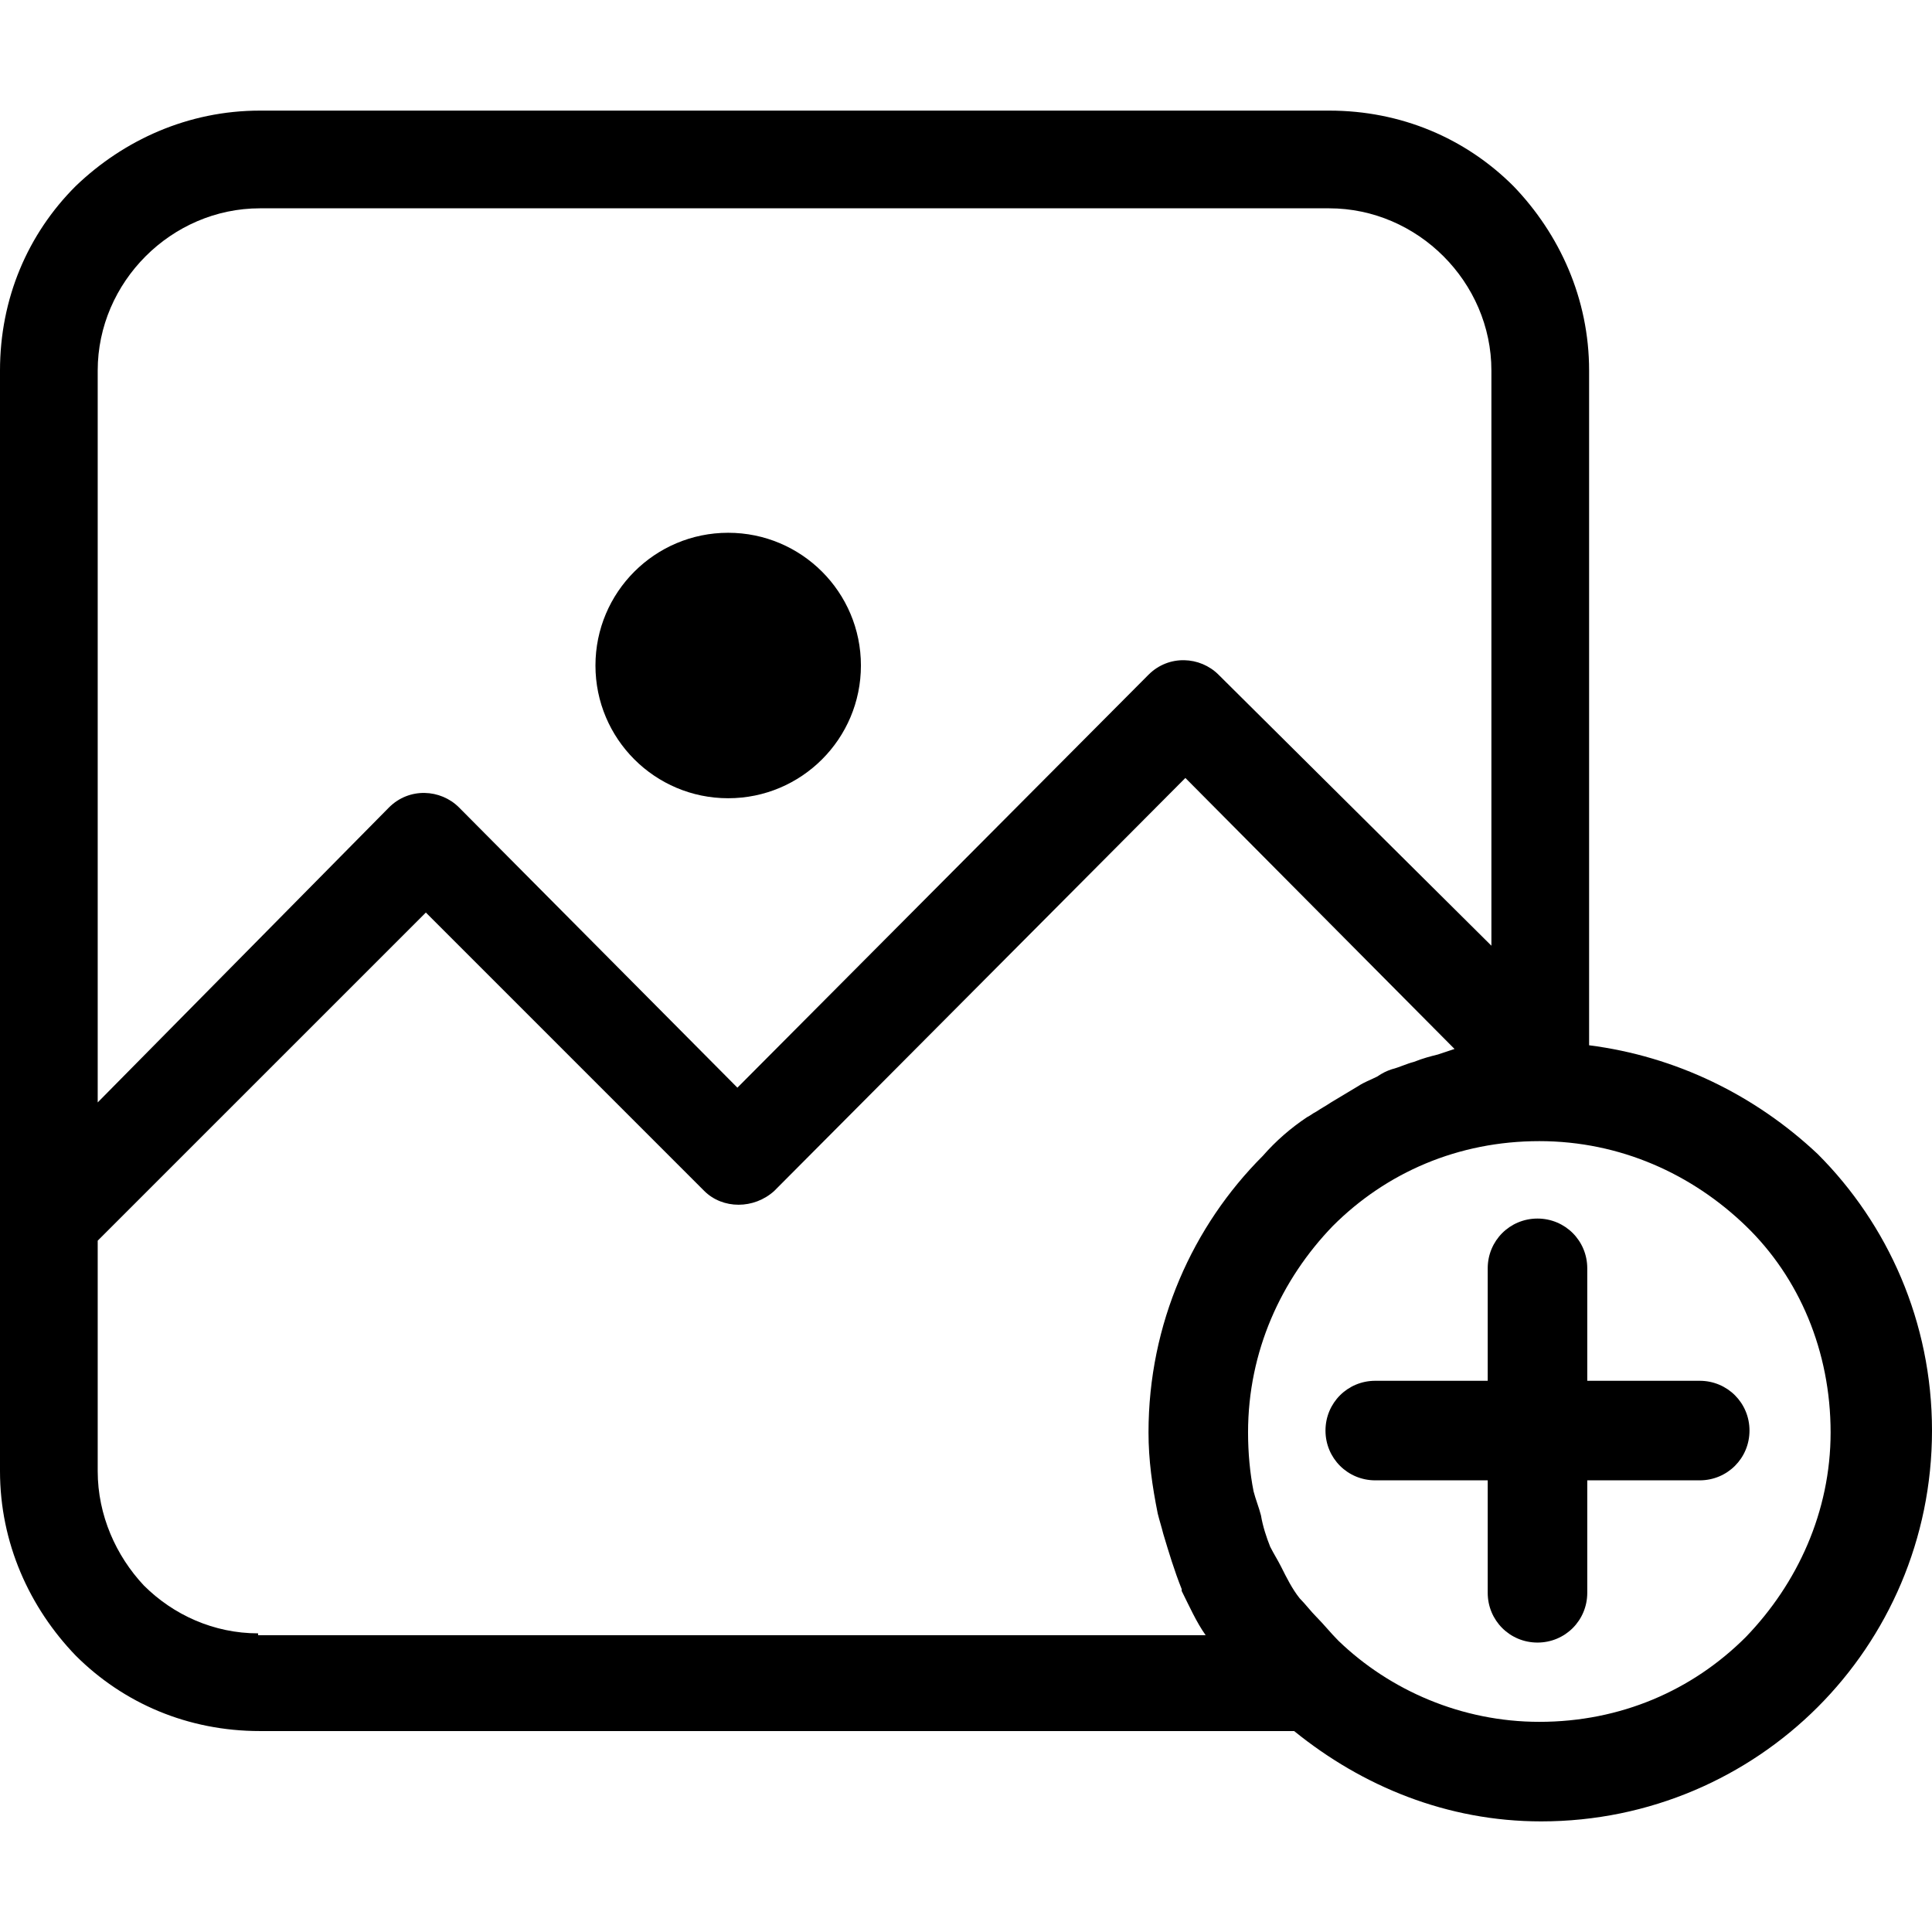
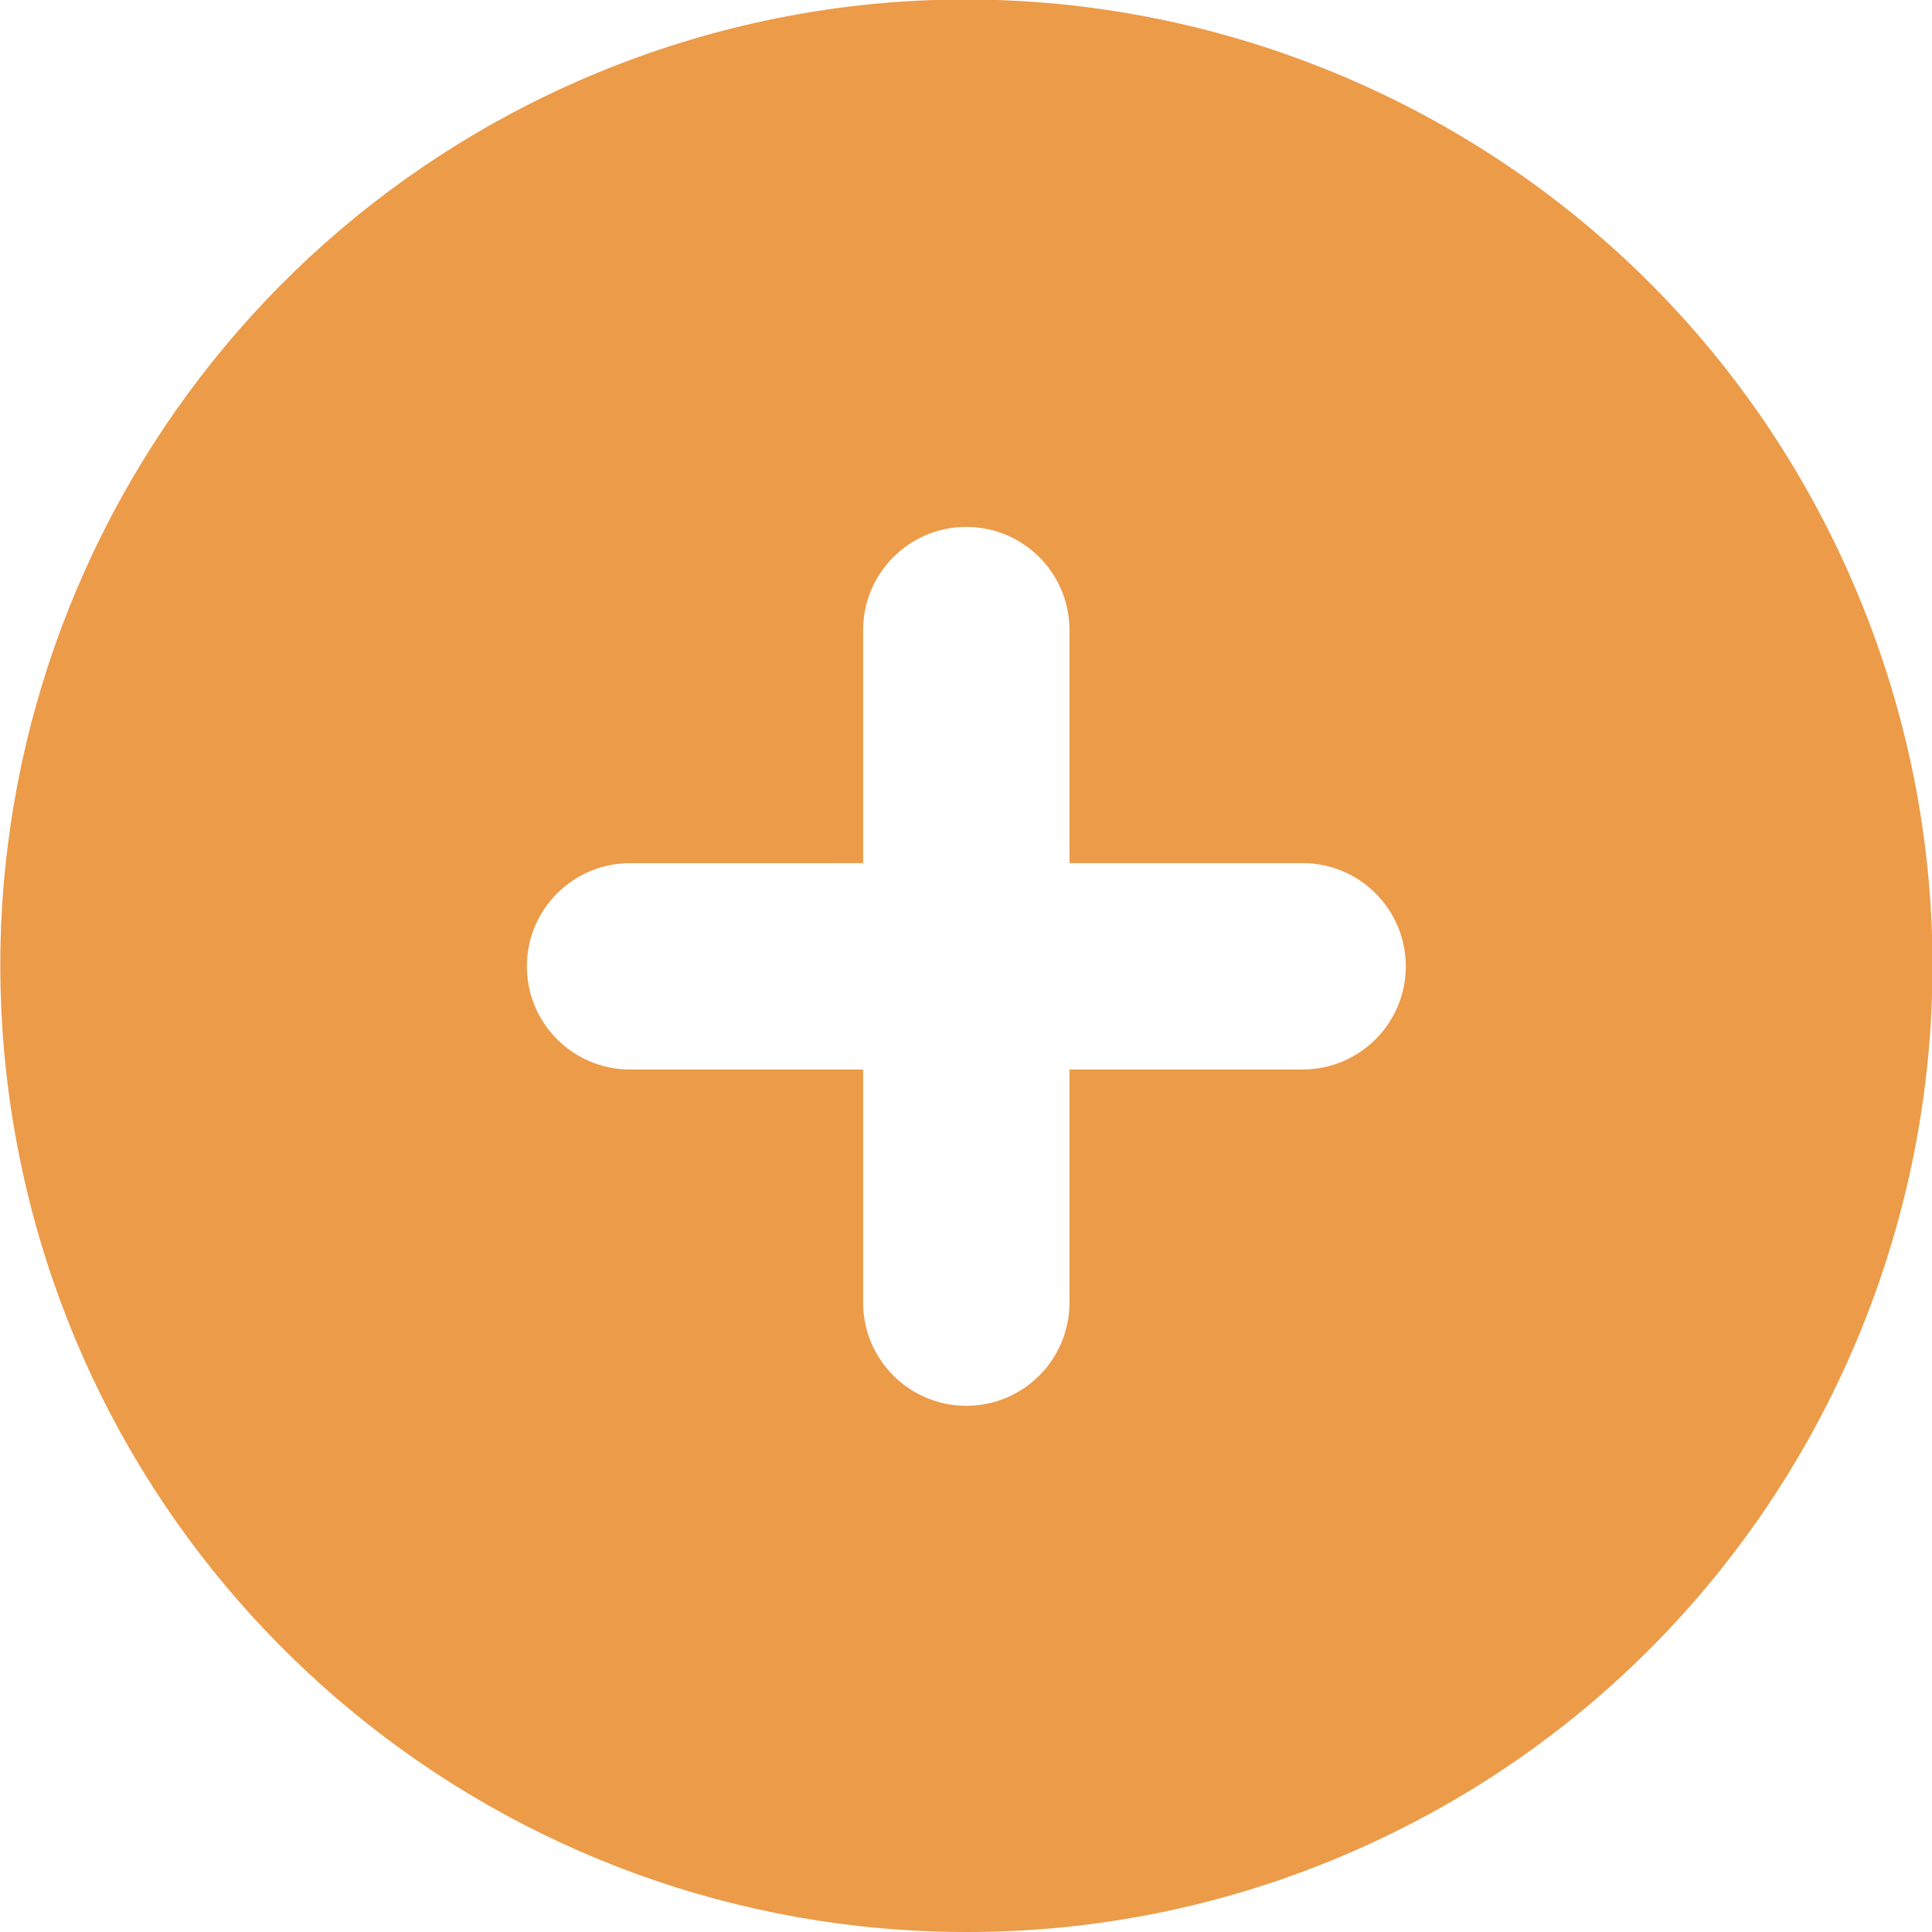
- <svg xmlns="http://www.w3.org/2000/svg" version="1.1" id="Capa_1" x="0px" y="0px" viewBox="0 0 419.2 419.2" style="enable-background:new 0 0 419.2 419.2;" xml:space="preserve">
-   <g>
-     <g>
-       <g>
-         <circle cx="158" cy="144.4" r="28.8" />
-         <path d="M394.4,250.4c-13.6-12.8-30.8-21.2-49.6-23.6V80.4c0-15.6-6.4-29.6-16.4-40C318,30,304,24,288.4,24h-232     c-15.6,0-29.6,6.4-40,16.4C6,50.8,0,64.8,0,80.4v184.4V282v37.2c0,15.6,6.4,29.6,16.4,40c10.4,10.4,24.4,16.4,40,16.4h224.4     c14.8,12,33.2,19.6,53.6,19.6c23.6,0,44.8-9.6,60-24.8c15.2-15.2,24.8-36.4,24.8-60C419.2,286.8,409.6,265.6,394.4,250.4z      M21.2,80.4c0-9.6,4-18.4,10.4-24.8c6.4-6.4,15.2-10.4,24.8-10.4h232c9.6,0,18.4,4,24.8,10.4c6.4,6.4,10.4,15.2,10.4,24.8v124.8     l-59.2-58.8c-4-4-10.8-4.4-15.2,0L160,236l-60.4-60.8c-4-4-10.8-4.4-15.2,0l-63.2,64V80.4z M56,354.8v-0.4     c-9.6,0-18.4-4-24.8-10.4c-6-6.4-10-15.2-10-24.8V282v-12.8L92.4,198l60.4,60.4c4,4,10.8,4,15.2,0l89.2-89.6l58.4,58.8     c-1.2,0.4-2.4,0.8-3.6,1.2c-1.6,0.4-3.2,0.8-5.2,1.6c-1.6,0.4-3.2,1.2-4.8,1.6c-1.2,0.4-2,0.8-3.2,1.6c-1.6,0.8-2.8,1.2-4,2     c-2,1.2-4,2.4-6,3.6c-1.2,0.8-2,1.2-3.2,2c-0.8,0.4-1.2,0.8-2,1.2c-3.6,2.4-6.8,5.2-9.6,8.4c-15.2,15.2-24.8,36.4-24.8,60     c0,6,0.8,11.6,2,17.6c0.4,1.6,0.8,2.8,1.2,4.4c1.2,4,2.4,8,4,12v0.4c1.6,3.2,3.2,6.8,5.2,9.6H56z M378.8,355.2     c-11.6,11.6-27.2,18.4-44.8,18.4c-16.8,0-32.4-6.8-43.6-17.6c-1.6-1.6-3.2-3.6-4.8-5.2c-1.2-1.2-2.4-2.8-3.6-4     c-1.6-2-2.8-4.4-4-6.8c-0.8-1.6-1.6-2.8-2.4-4.4c-0.8-2-1.6-4.4-2-6.8c-0.4-1.6-1.2-3.6-1.6-5.2c-0.8-4-1.2-8.4-1.2-12.8     c0-17.6,7.2-33.2,18.4-44.8c11.6-11.6,27.2-18.4,44.8-18.4c17.6,0,33.2,7.2,44.8,18.4c11.6,11.2,18.4,27.2,18.4,44.8     C397.2,328,390,343.6,378.8,355.2z" />
-         <path d="M368.8,299.6h-24.4v-24.4c0-6-4.8-10.8-10.8-10.8s-10.8,4.8-10.8,10.8v24.4h-24.4c-6,0-10.8,4.8-10.8,10.8     s4.8,10.8,10.8,10.8h24.4v24.4c0,6,4.8,10.8,10.8,10.8s10.8-4.8,10.8-10.8v-24.4h24.4c6,0,10.8-4.8,10.8-10.8     S374.8,299.6,368.8,299.6z" />
-       </g>
-     </g>
-   </g>
-   <g>
- </g>
-   <g>
- </g>
-   <g>
- </g>
-   <g>
- </g>
-   <g>
- </g>
-   <g>
- </g>
-   <g>
- </g>
-   <g>
- </g>
-   <g>
- </g>
-   <g>
- </g>
-   <g>
- </g>
-   <g>
- </g>
-   <g>
- </g>
-   <g>
- </g>
-   <g>
- </g>
+ <svg xmlns="http://www.w3.org/2000/svg" width="66" height="66" viewBox="0 0 66 66">
+   <path id="Differenzmenge_1" data-name="Differenzmenge 1" d="M33,66A33.009,33.009,0,0,1,20.155,2.593a33.008,33.008,0,0,1,25.69,60.813A32.792,32.792,0,0,1,33,66ZM21.524,29.487a3.524,3.524,0,1,0,0,7.049h7.962V44.5a3.524,3.524,0,1,0,7.049,0V36.535H44.5a3.524,3.524,0,1,0,0-7.049H36.535V21.524a3.524,3.524,0,1,0-7.049,0v7.962Z" fill="#ec9b49" />
</svg>
